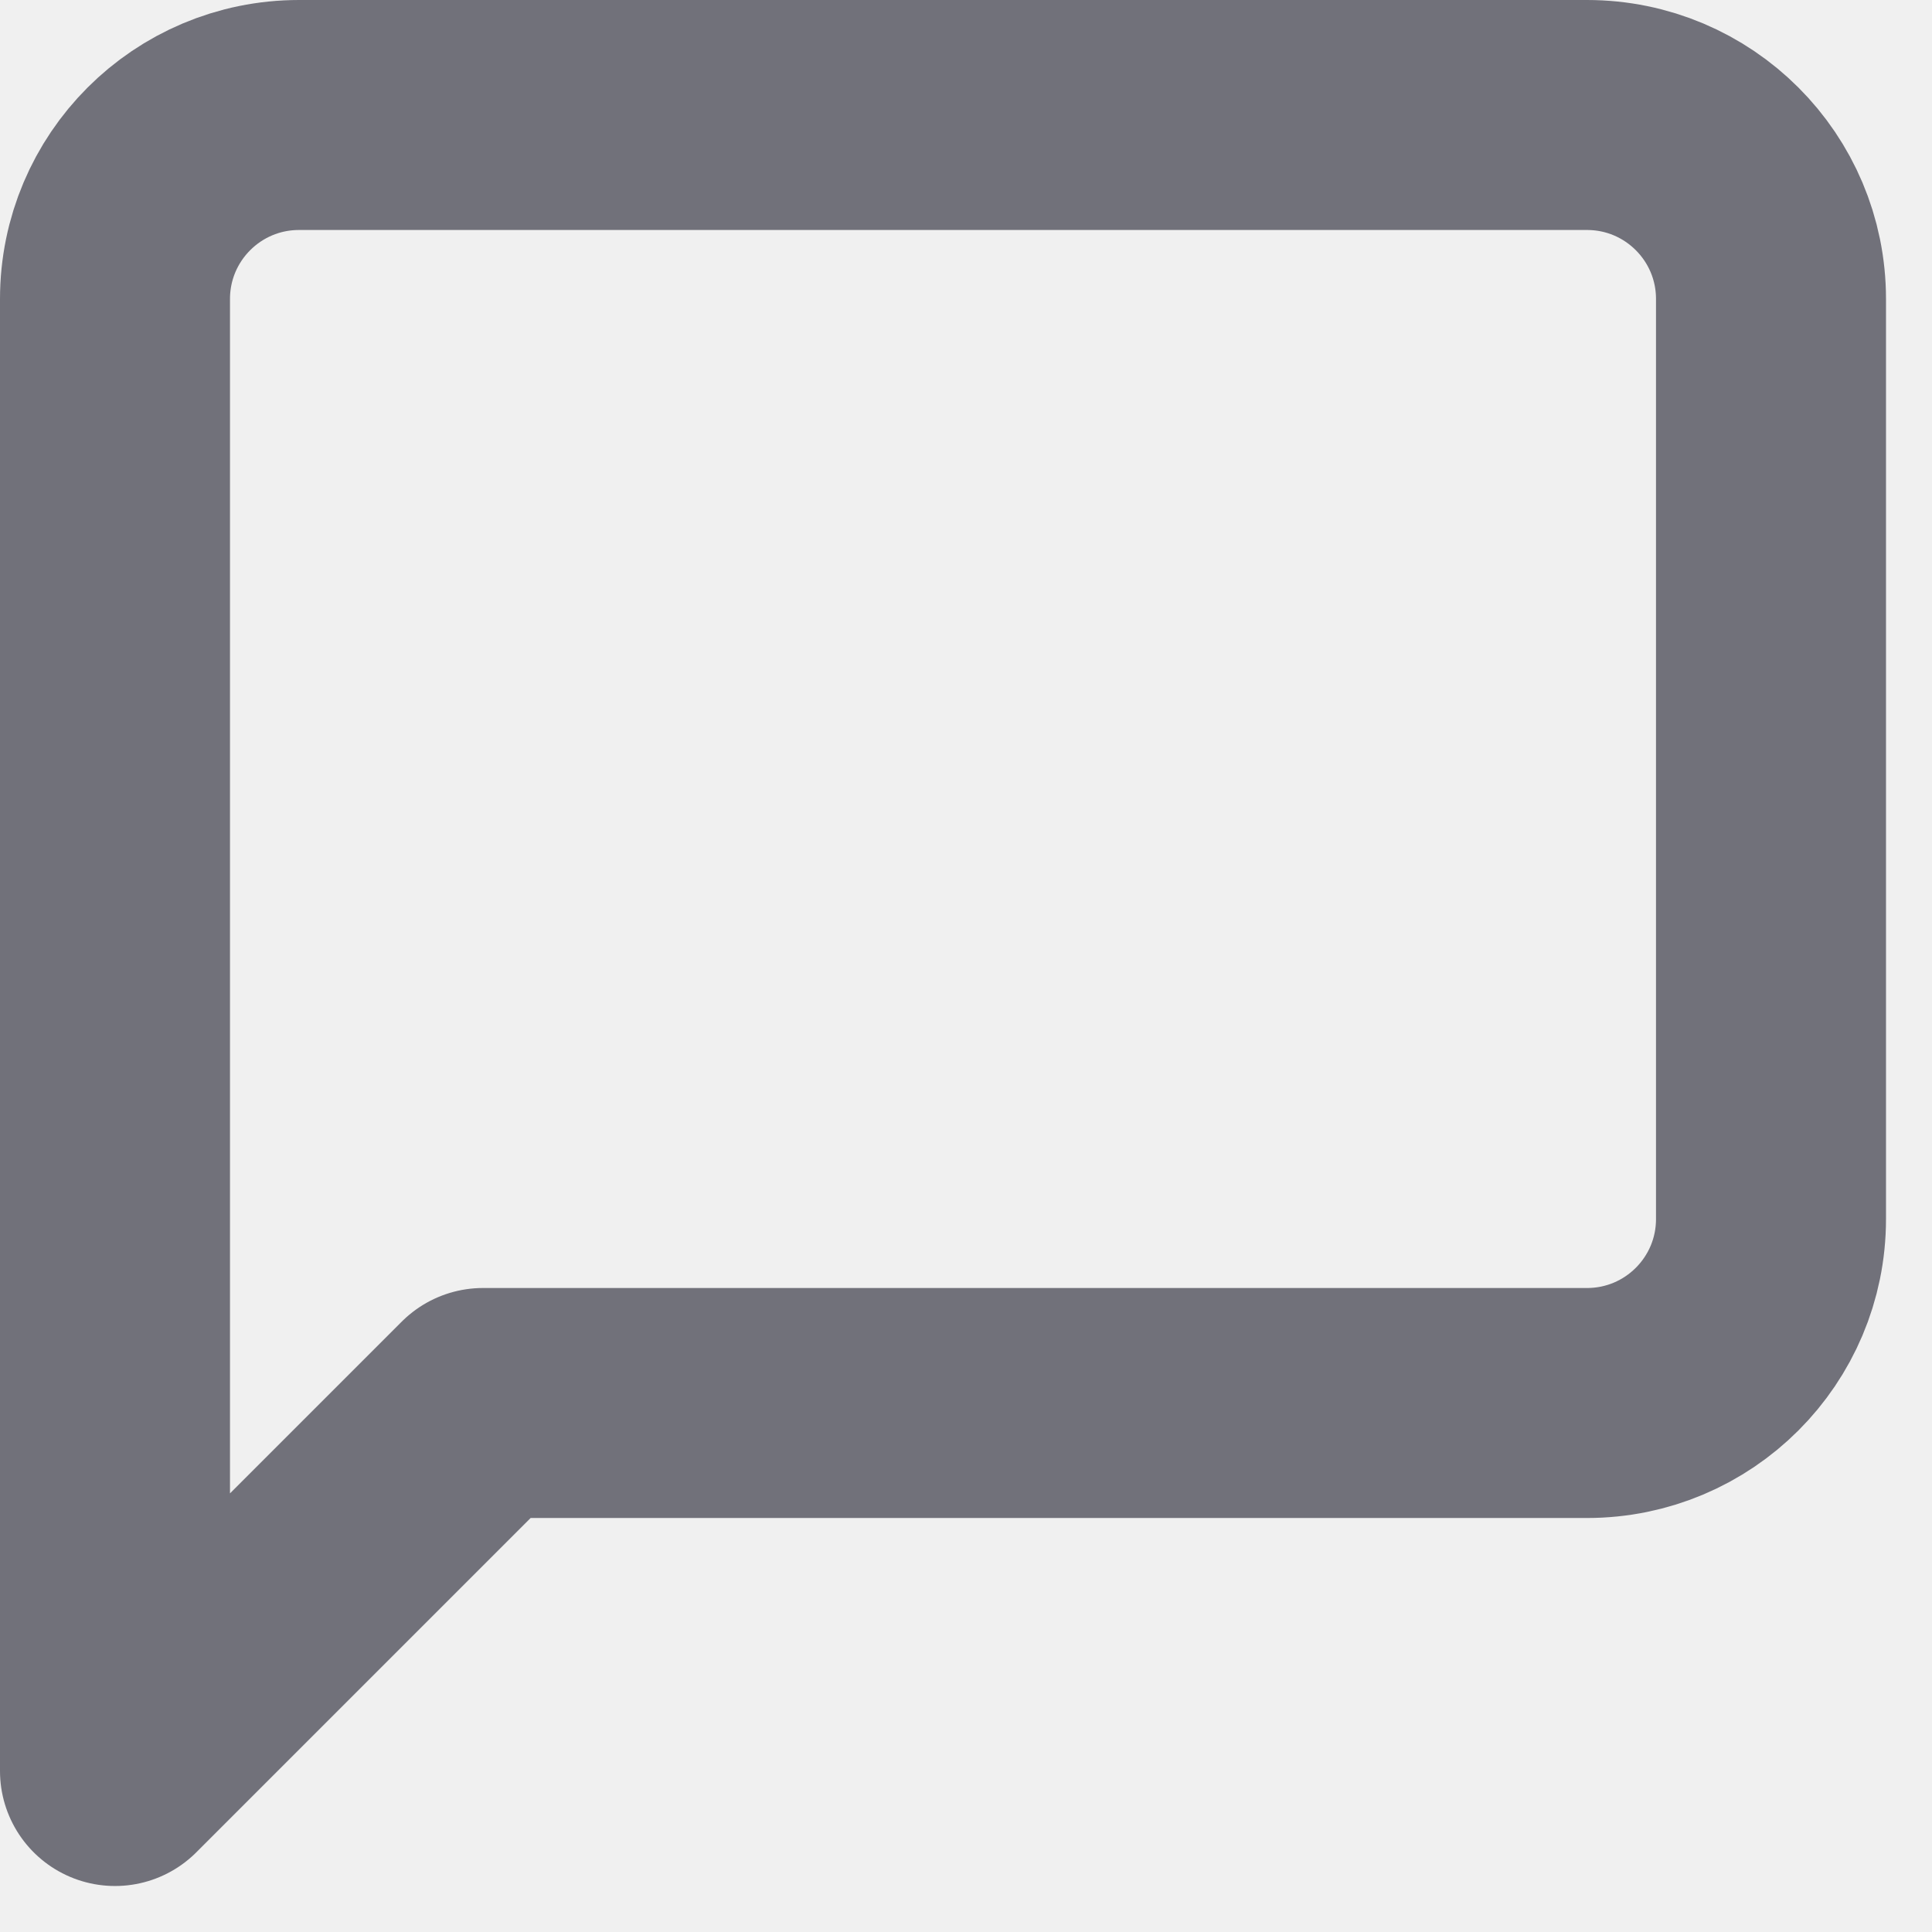
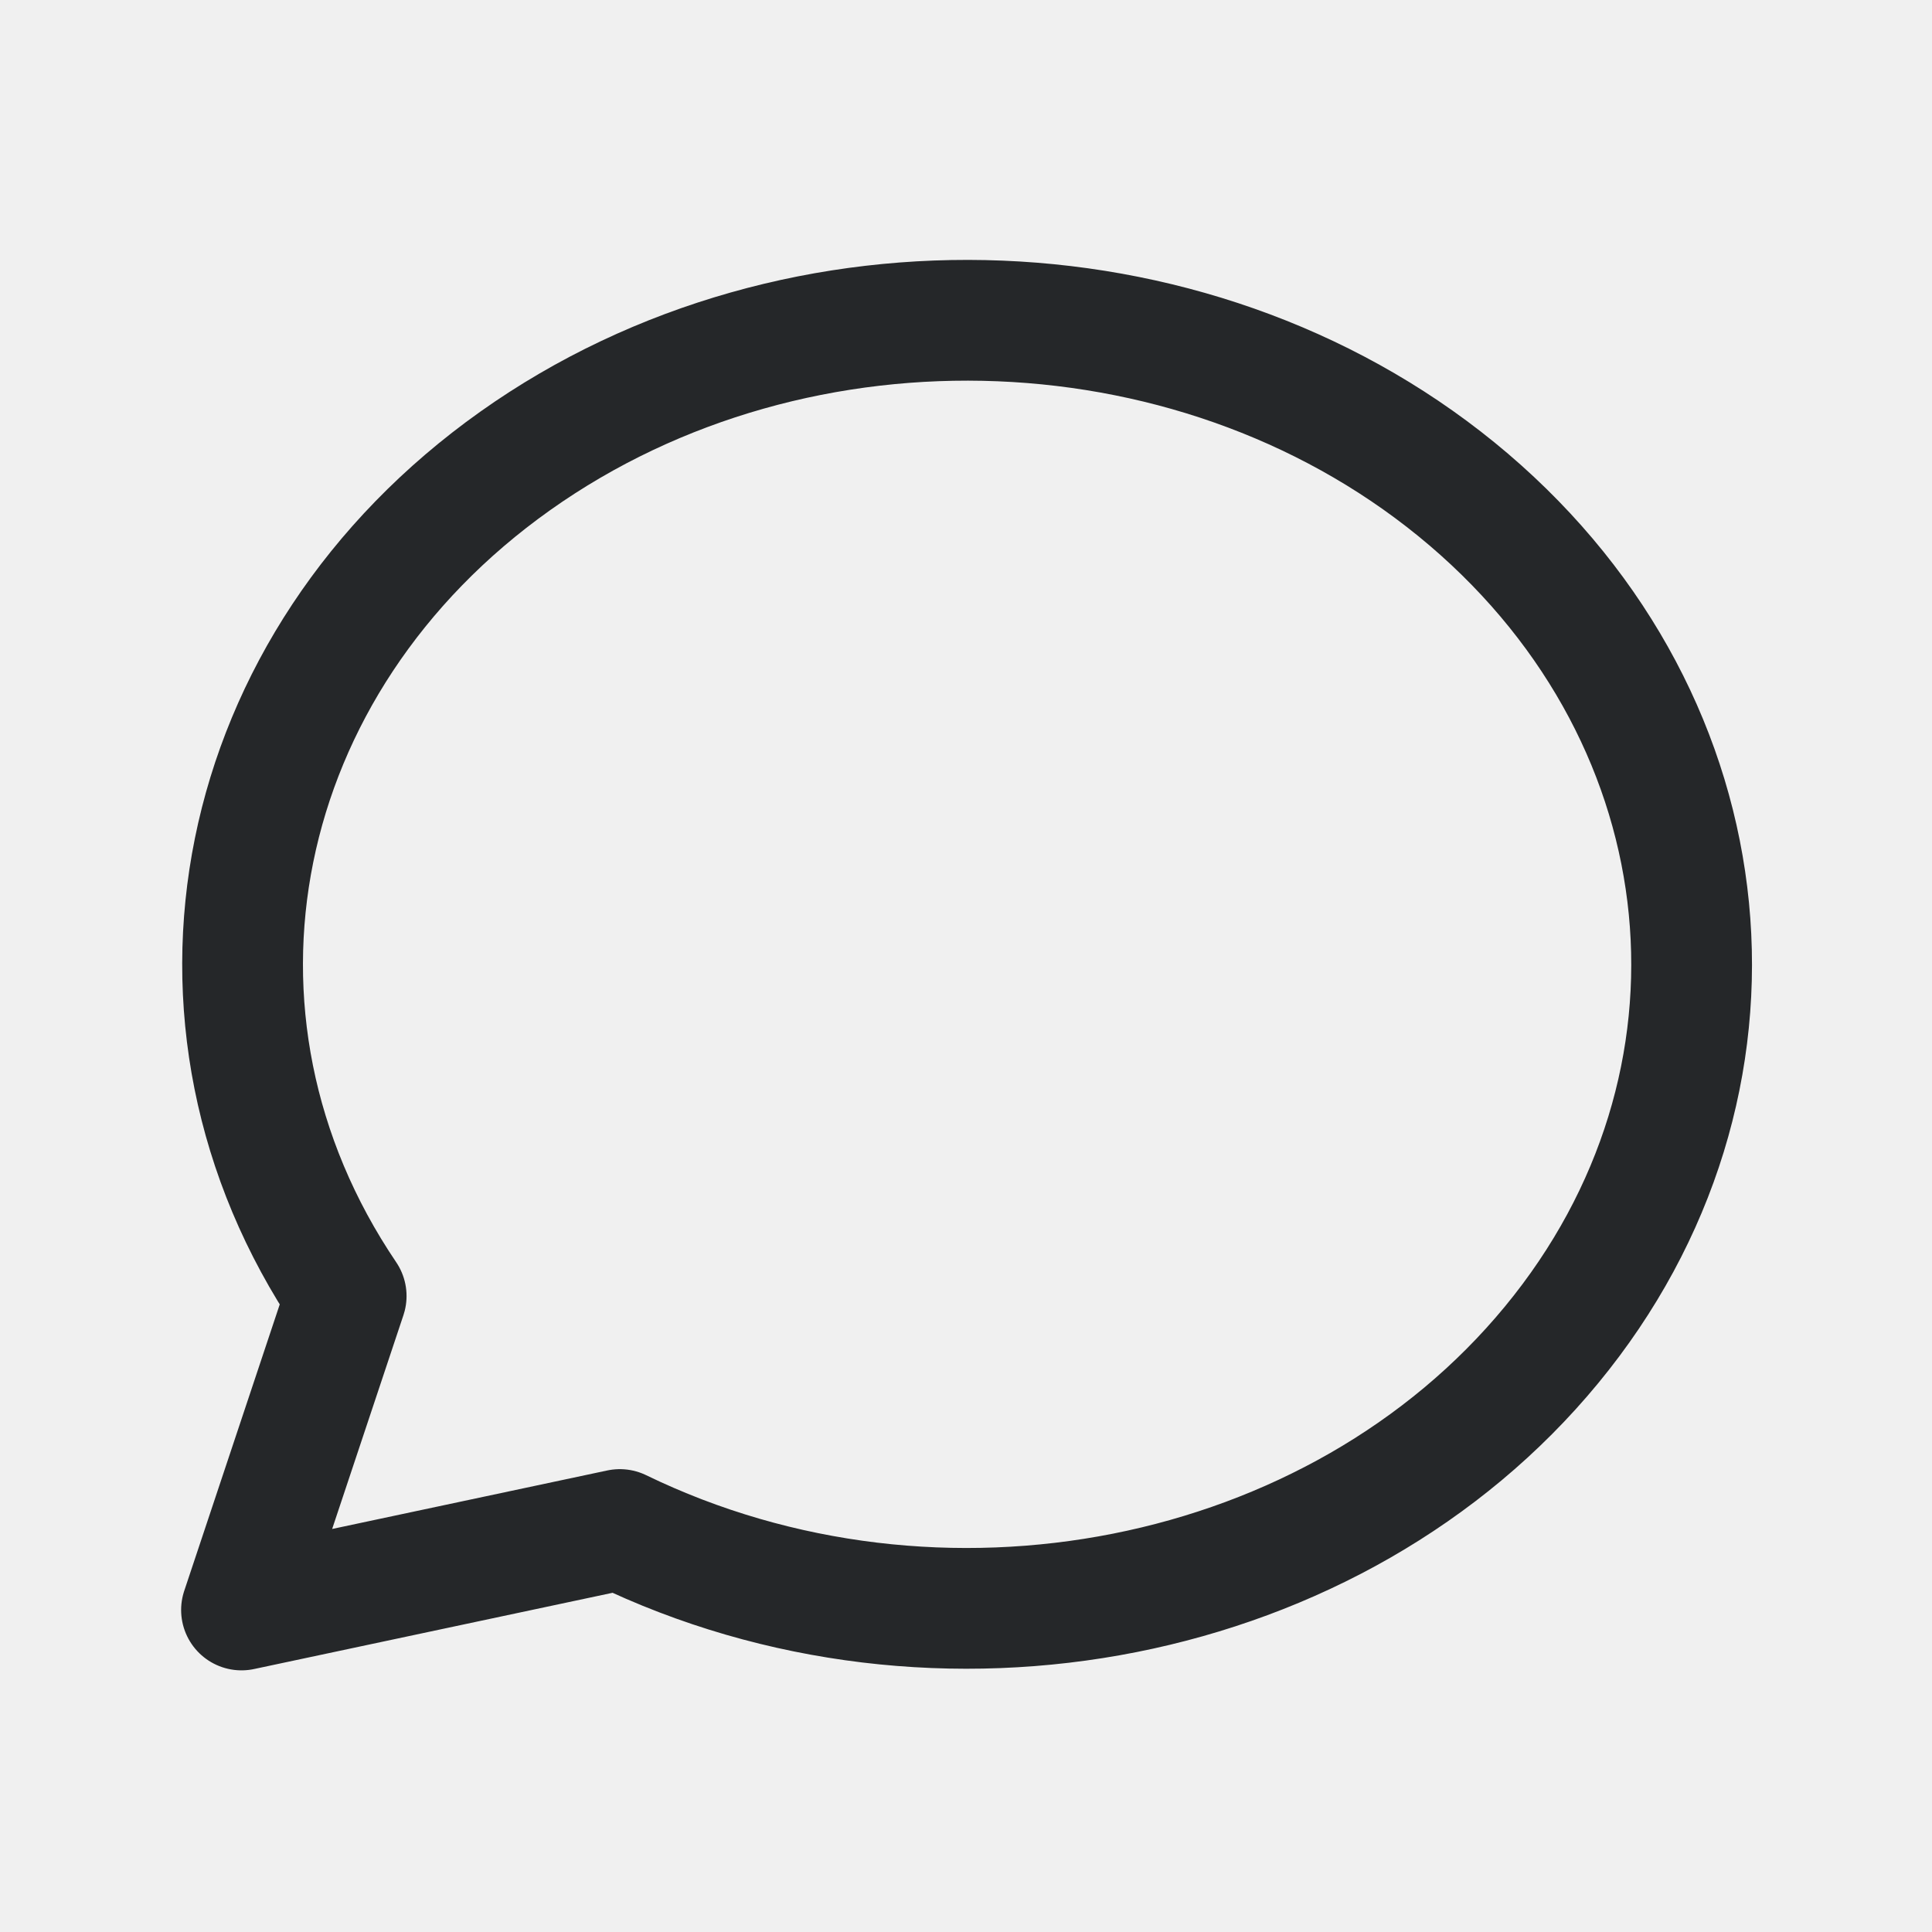
- <svg xmlns="http://www.w3.org/2000/svg" width="21" height="21" viewBox="0 0 21 21" fill="none">
-   <path d="M19.25 13.25C19.25 14.355 18.355 15.25 17.25 15.25H5.25L1.25 19.25V3.25C1.25 2.145 2.145 1.25 3.25 1.25H17.25C18.355 1.25 19.25 2.145 19.25 3.25V13.25Z" stroke="#71717A" stroke-width="2.5" stroke-linecap="round" stroke-linejoin="round" />
+ <svg xmlns="http://www.w3.org/2000/svg" width="28" height="28" viewBox="0 0 28 28" fill="none">
+   <g clip-path="url(#clip0_210_563)">
+     <path d="M5.017 18.783L3.5 23.333L8.983 22.167C13.602 24.409 19.376 23.266 22.486 19.491C25.597 15.717 25.083 10.48 21.286 7.24C17.488 4.002 11.58 3.762 7.467 6.68C3.353 9.599 2.305 14.773 5.017 18.783Z" stroke="#252729" stroke-width="1.75" stroke-linecap="round" stroke-linejoin="round" />
+   </g>
+   <defs>
+     <clipPath id="clip0_210_563">
+       <rect width="28" height="28" fill="white" />
+     </clipPath>
+   </defs>
</svg>
